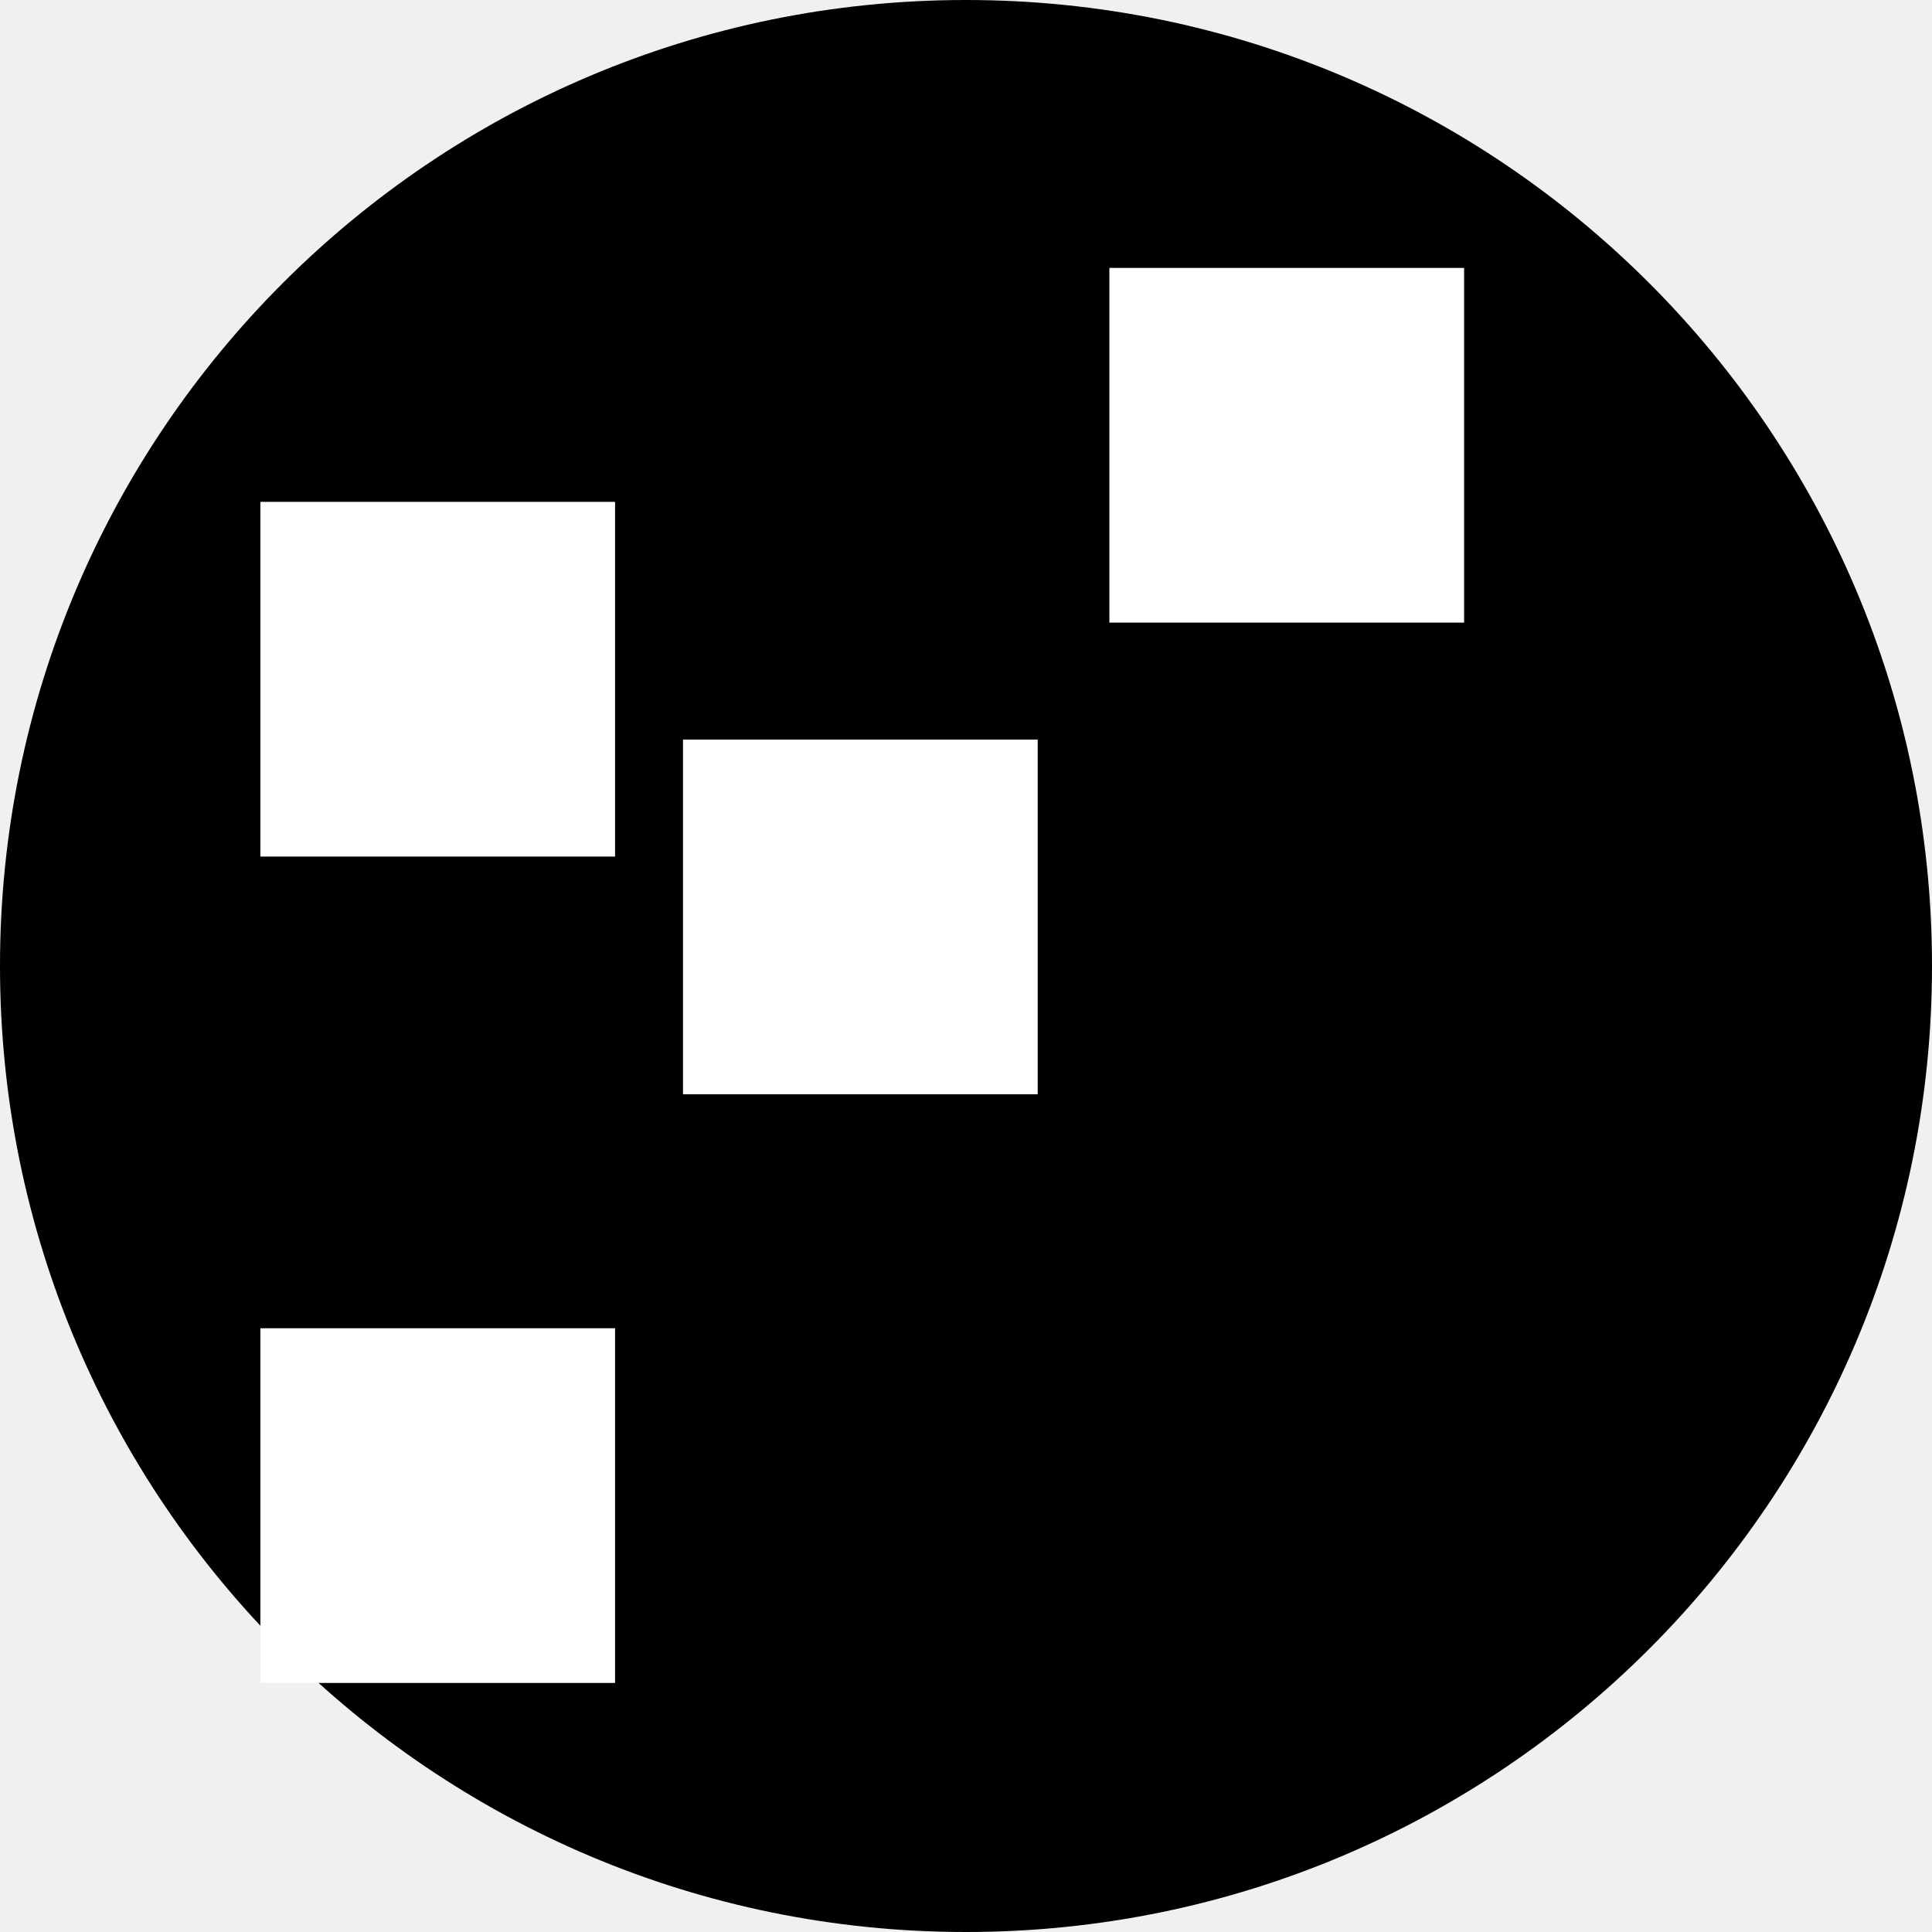
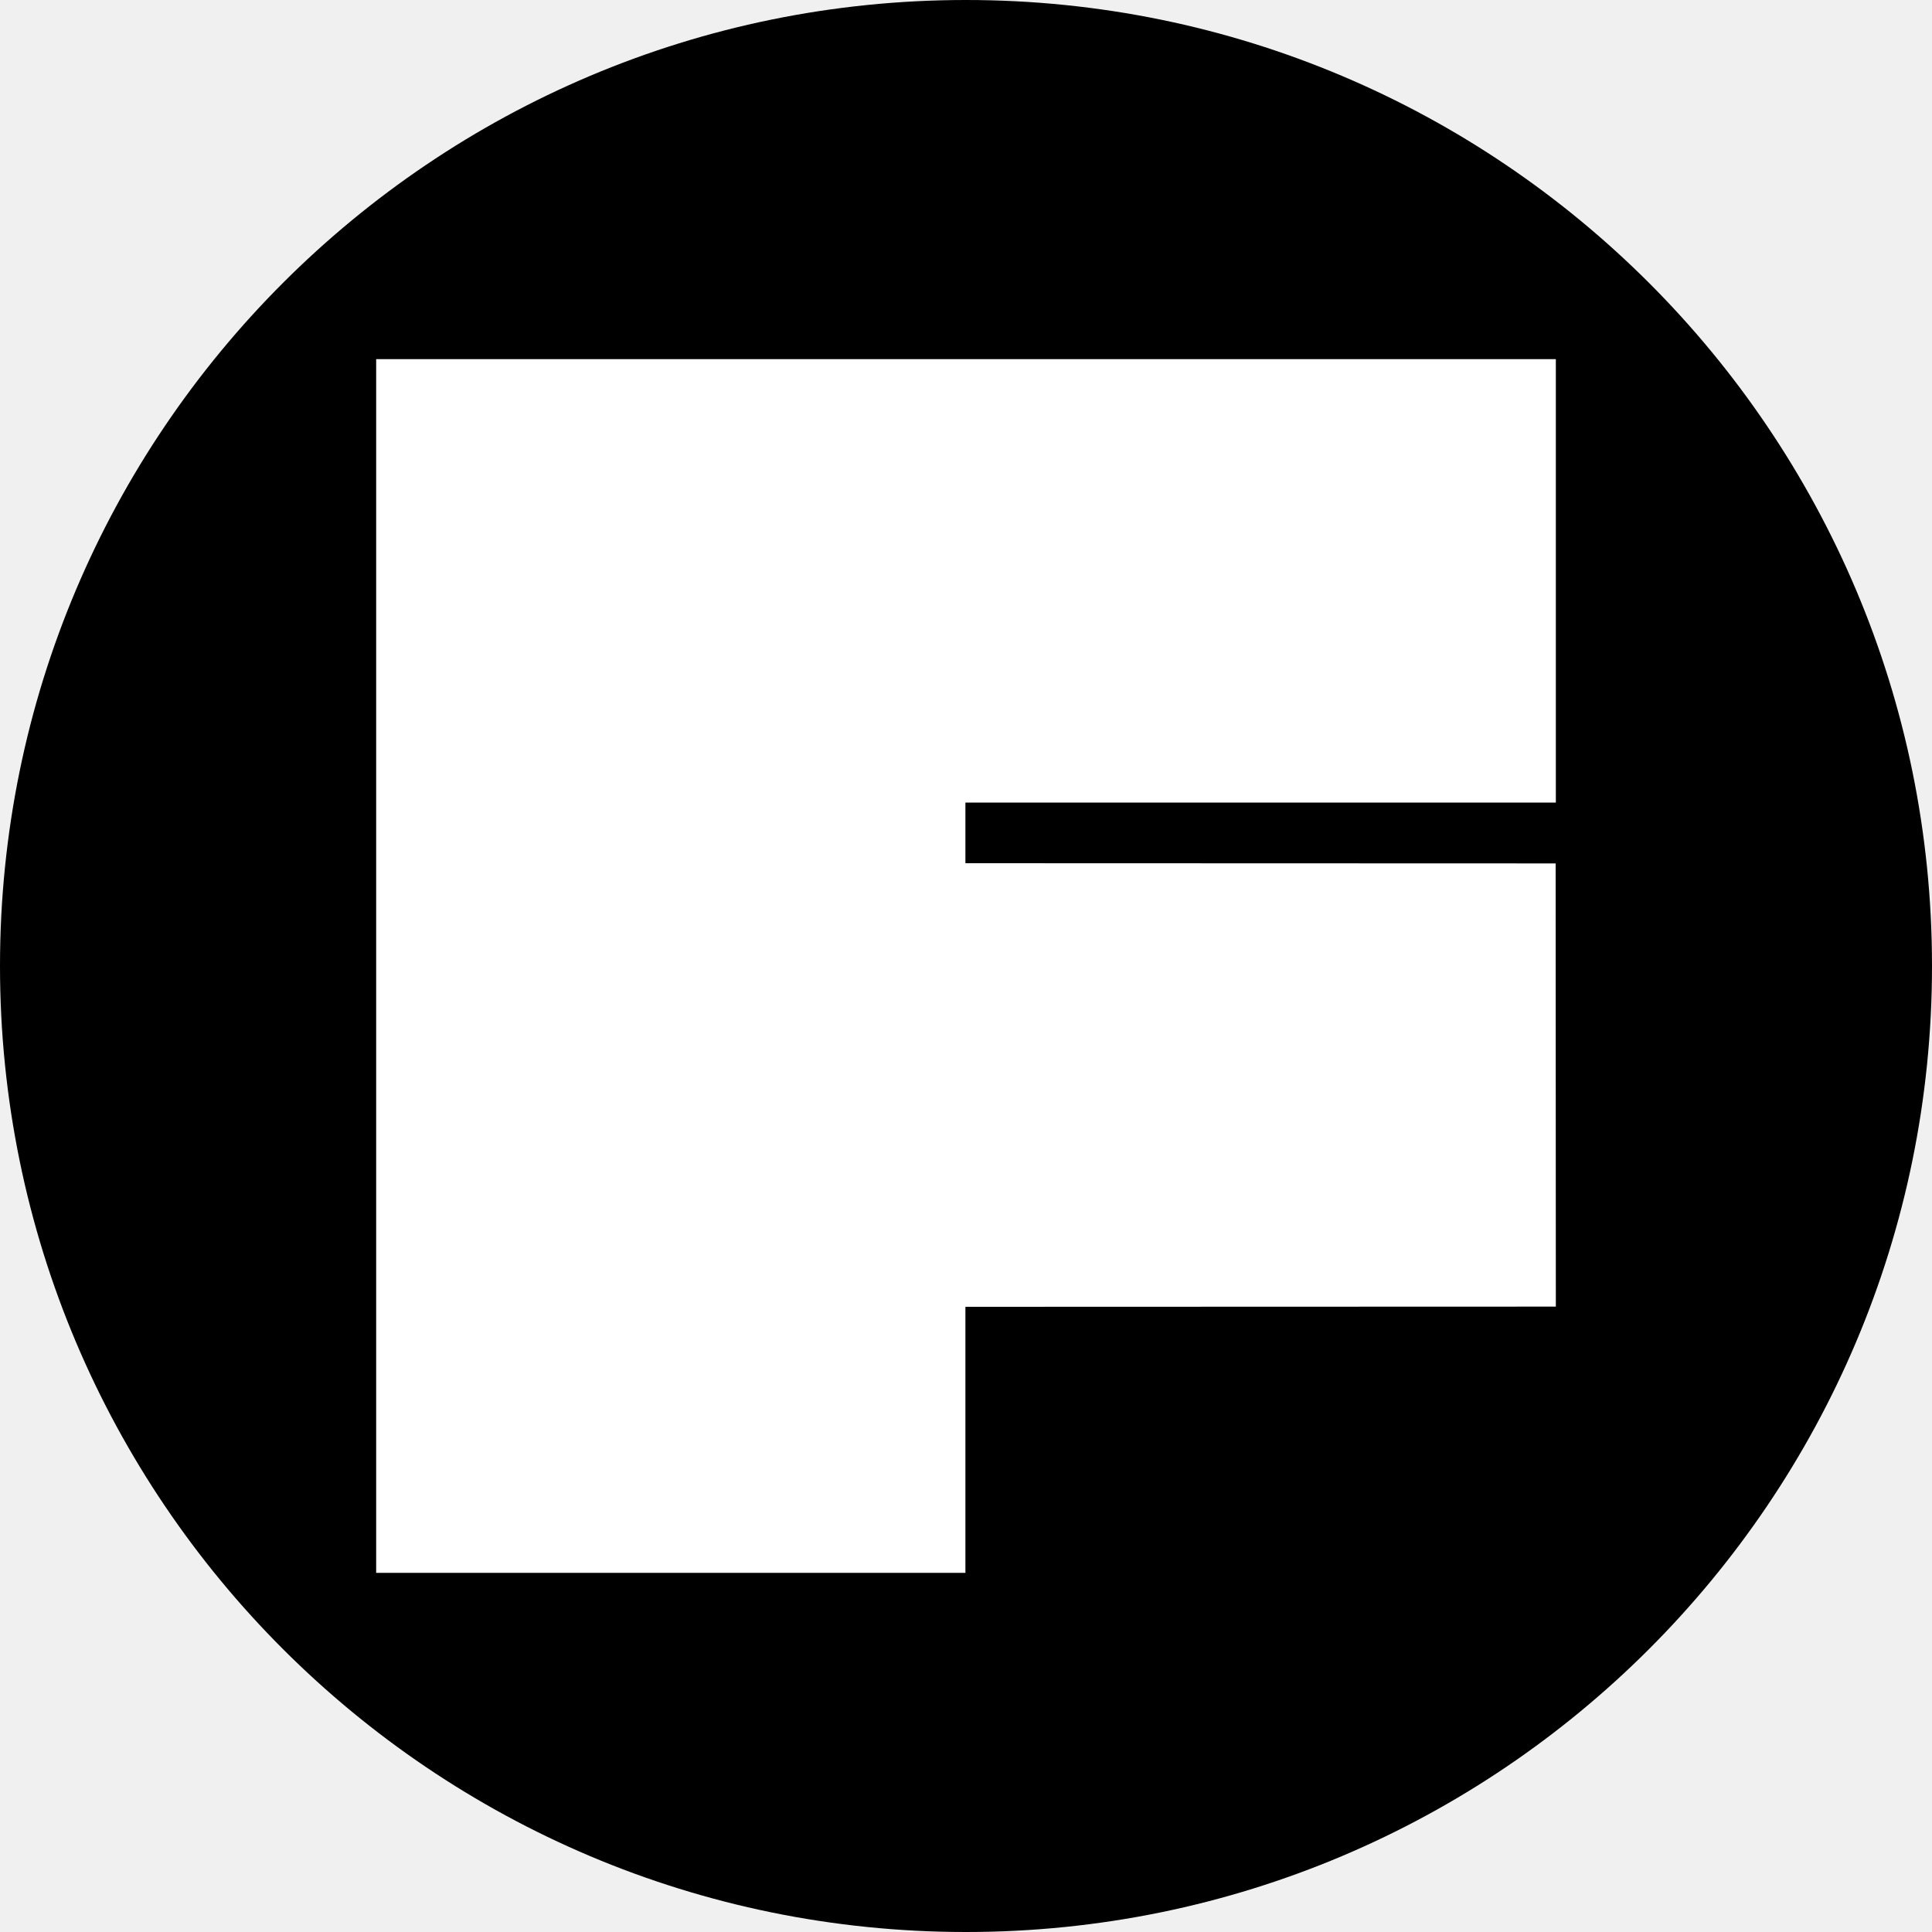
- <svg xmlns="http://www.w3.org/2000/svg" viewBox="0 0 512 512">
-   <circle cx="256" cy="256" r="256" fill="#000" />
-   <rect x="69" y="133" width="94" height="94" fill="#fff" />
-   <rect x="294" y="71" width="94" height="94" fill="#fff" />
-   <rect x="181" y="196" width="94" height="94" fill="#fff" />
-   <rect x="69" y="352" width="94" height="94" fill="#fff" />
+ <svg xmlns="http://www.w3.org/2000/svg" id="Livello_1" version="1.1" viewBox="0 0 100 100">
+   <defs>
+     <style>
+       .st0 {
+         fill: #fff;
+       }
+     </style>
+   </defs>
+   <circle cx="50" cy="50" r="50" />
+   <polygon class="st0" points="80.52 44.69 80.53 67.63 49.97 67.64 49.97 81.41 19.47 81.41 19.47 18.59 80.53 18.59 80.53 41.54 49.97 41.54 49.97 44.68 80.52 44.69" />
</svg>
